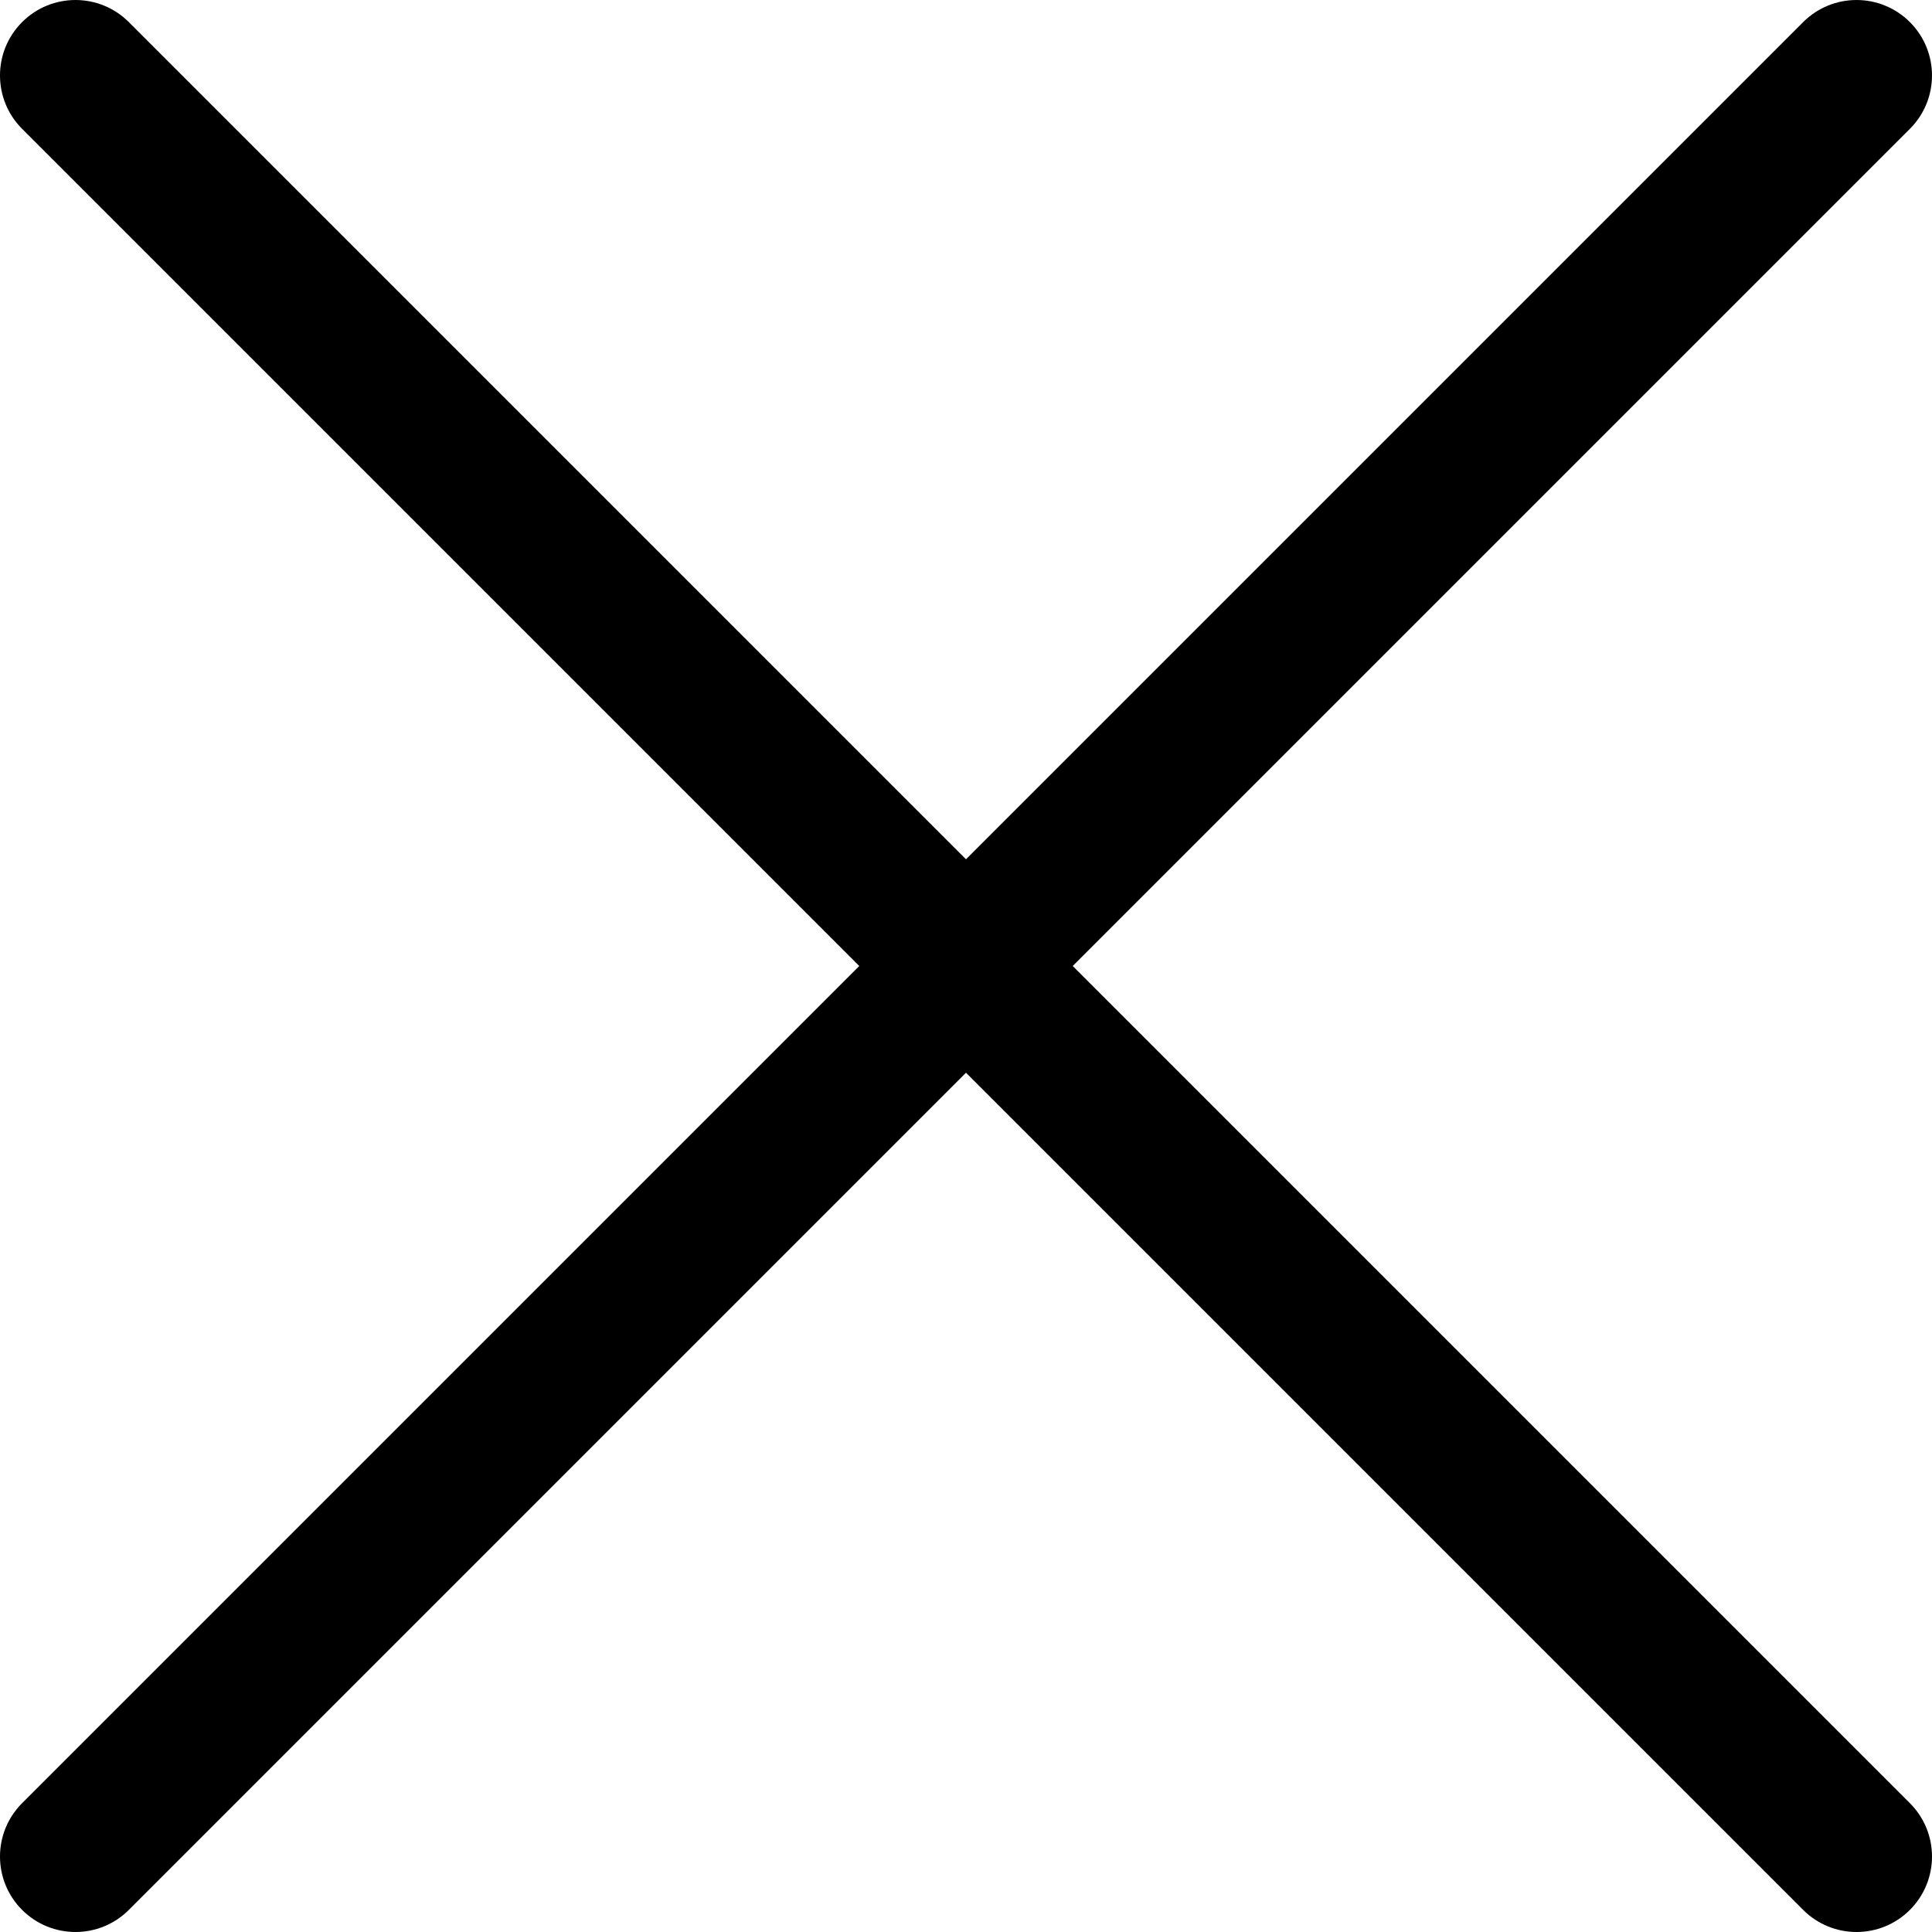
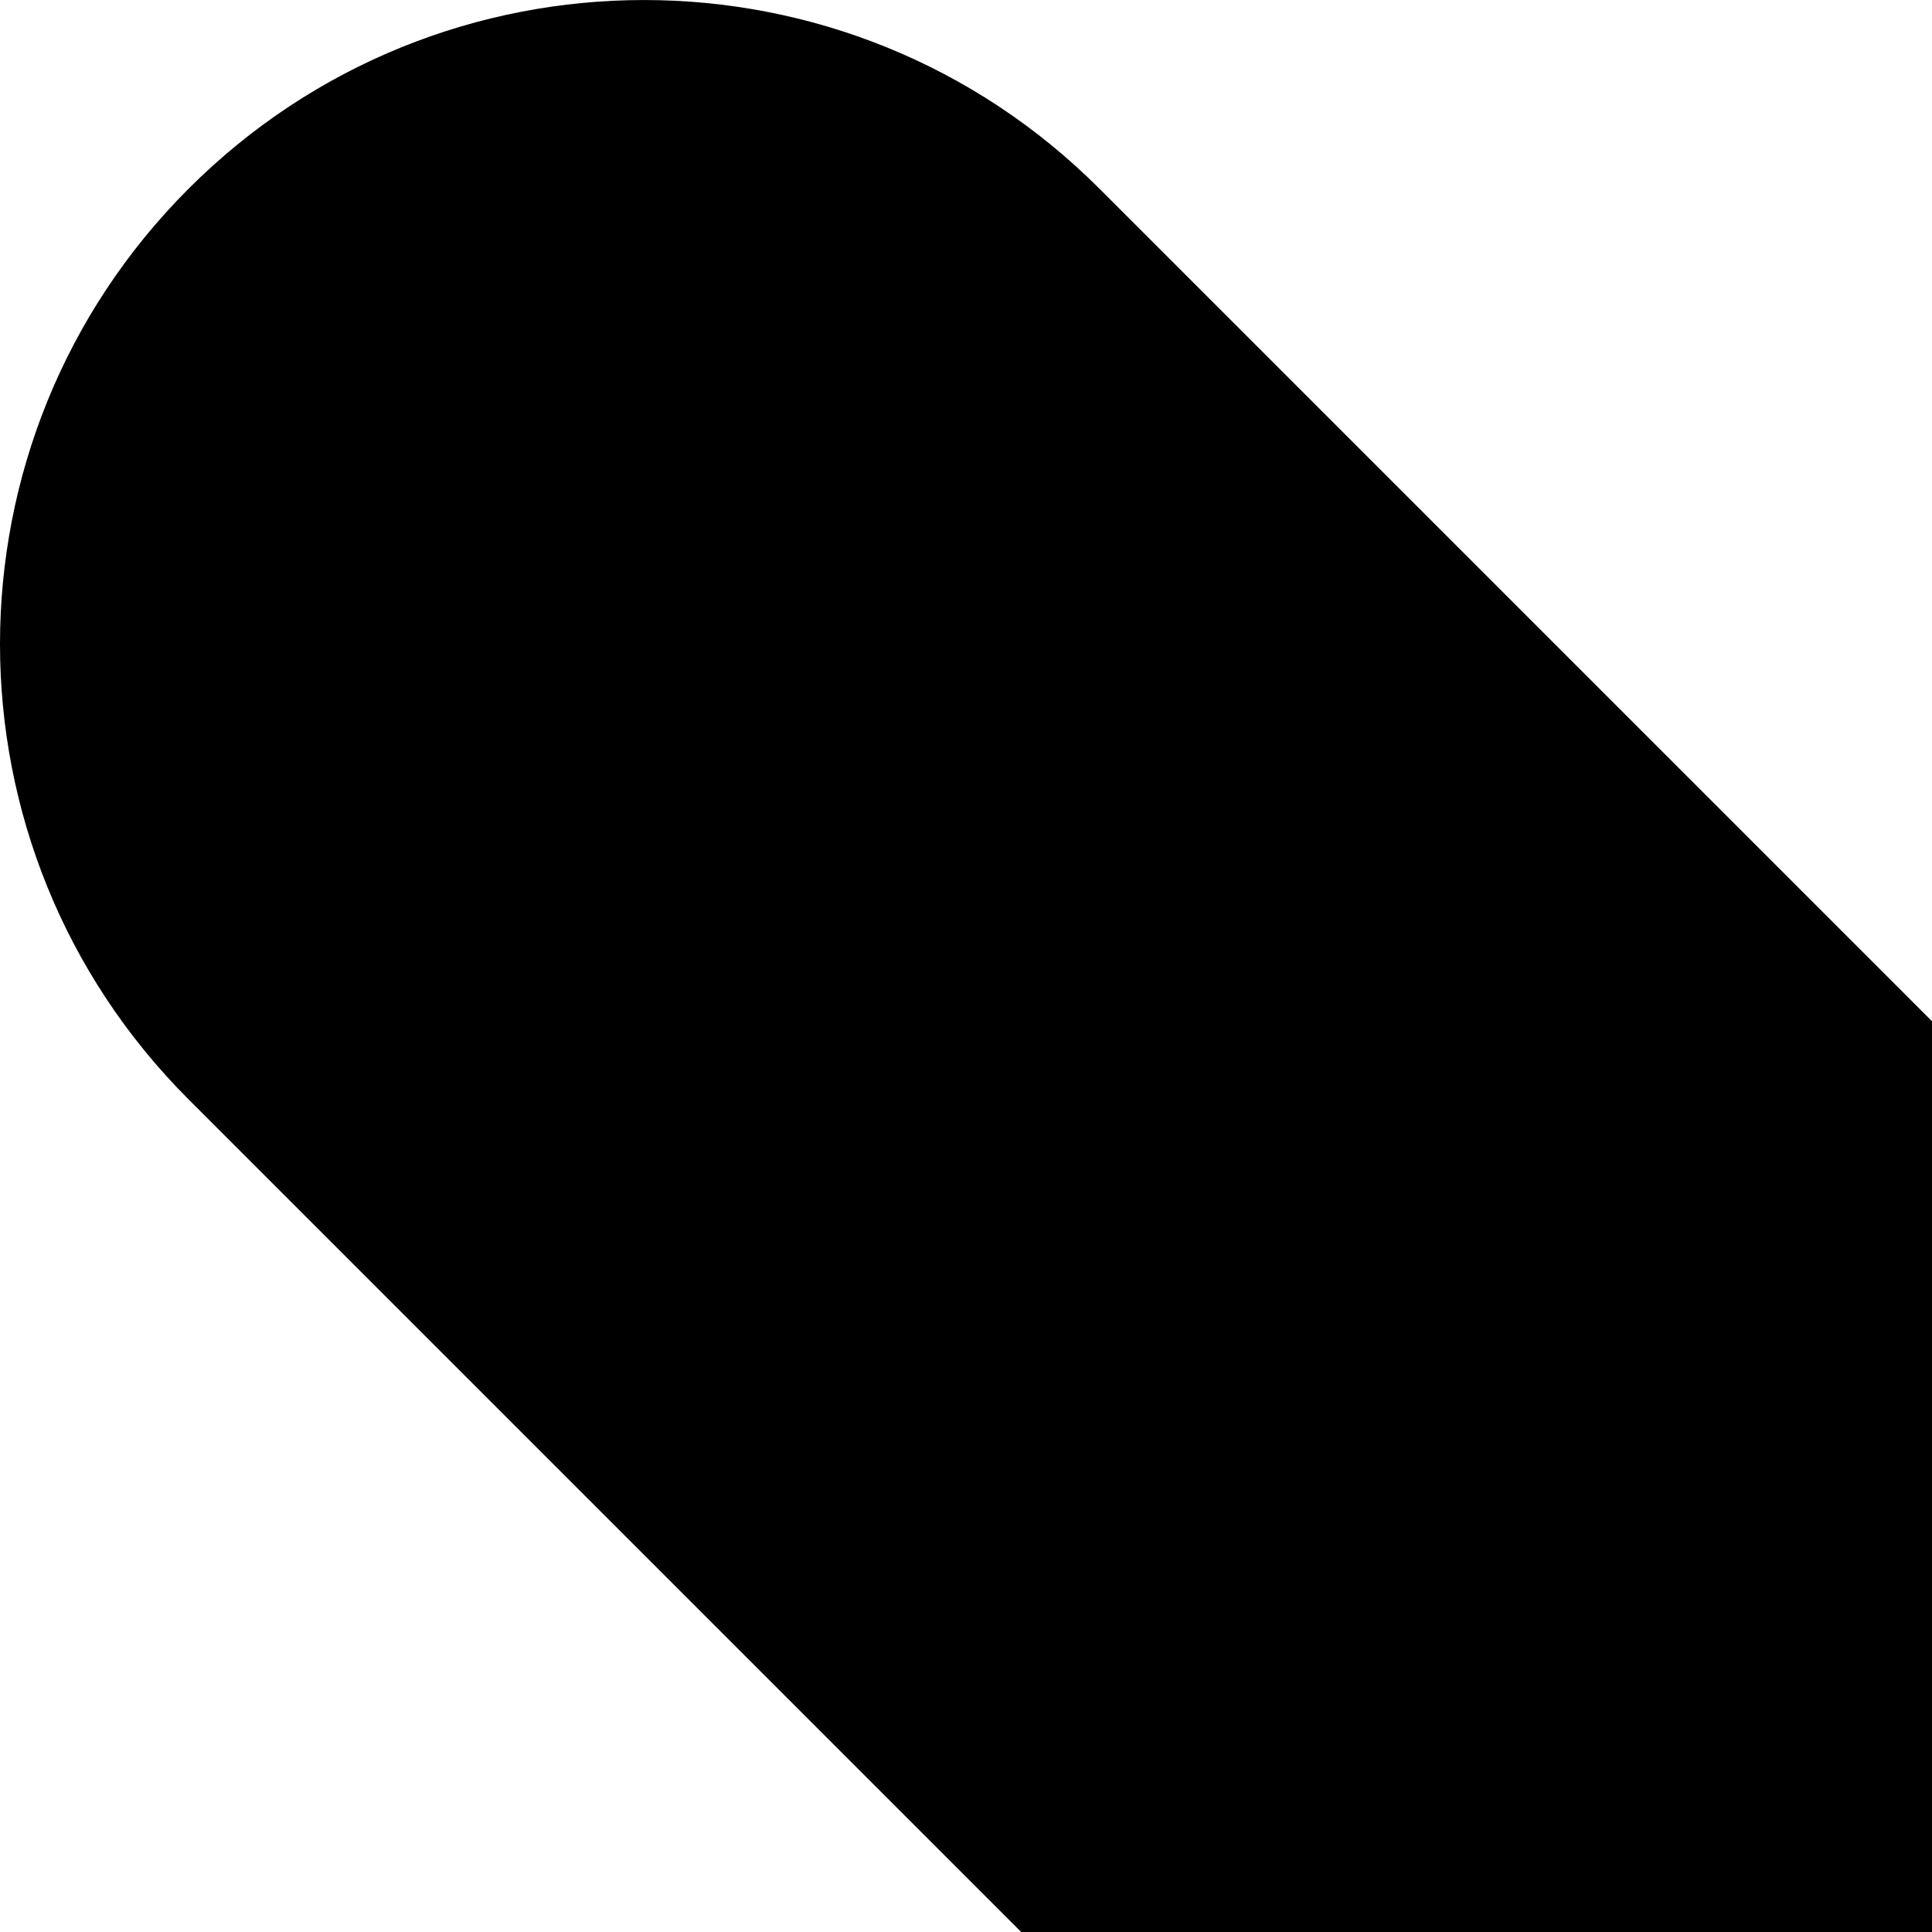
- <svg xmlns="http://www.w3.org/2000/svg" version="1.1" id="Capa_1" x="0px" y="0px" viewBox="0 0 512.001 512.001" style="enable-background:new 0 0 512.001 512.001;" xml:space="preserve">
+ <svg xmlns="http://www.w3.org/2000/svg" wiviewBox="0 0 212.001 212.001" width="60" height="60" viewBox="0 0 60 60">
  <g>
    <g>
      <path d="M284.286,256.002L506.143,34.144c7.811-7.811,7.811-20.475,0-28.285c-7.811-7.81-20.475-7.811-28.285,0L256,227.717    L34.143,5.859c-7.811-7.811-20.475-7.811-28.285,0c-7.81,7.811-7.811,20.475,0,28.285l221.857,221.857L5.858,477.859    c-7.811,7.811-7.811,20.475,0,28.285c3.905,3.905,9.024,5.857,14.143,5.857c5.119,0,10.237-1.952,14.143-5.857L256,284.287    l221.857,221.857c3.905,3.905,9.024,5.857,14.143,5.857s10.237-1.952,14.143-5.857c7.811-7.811,7.811-20.475,0-28.285    L284.286,256.002z" />
    </g>
  </g>
  <g>
</g>
  <g>
</g>
  <g>
</g>
  <g>
</g>
  <g>
</g>
  <g>
</g>
  <g>
</g>
  <g>
</g>
  <g>
</g>
  <g>
</g>
  <g>
</g>
  <g>
</g>
  <g>
</g>
  <g>
</g>
  <g>
</g>
</svg>
